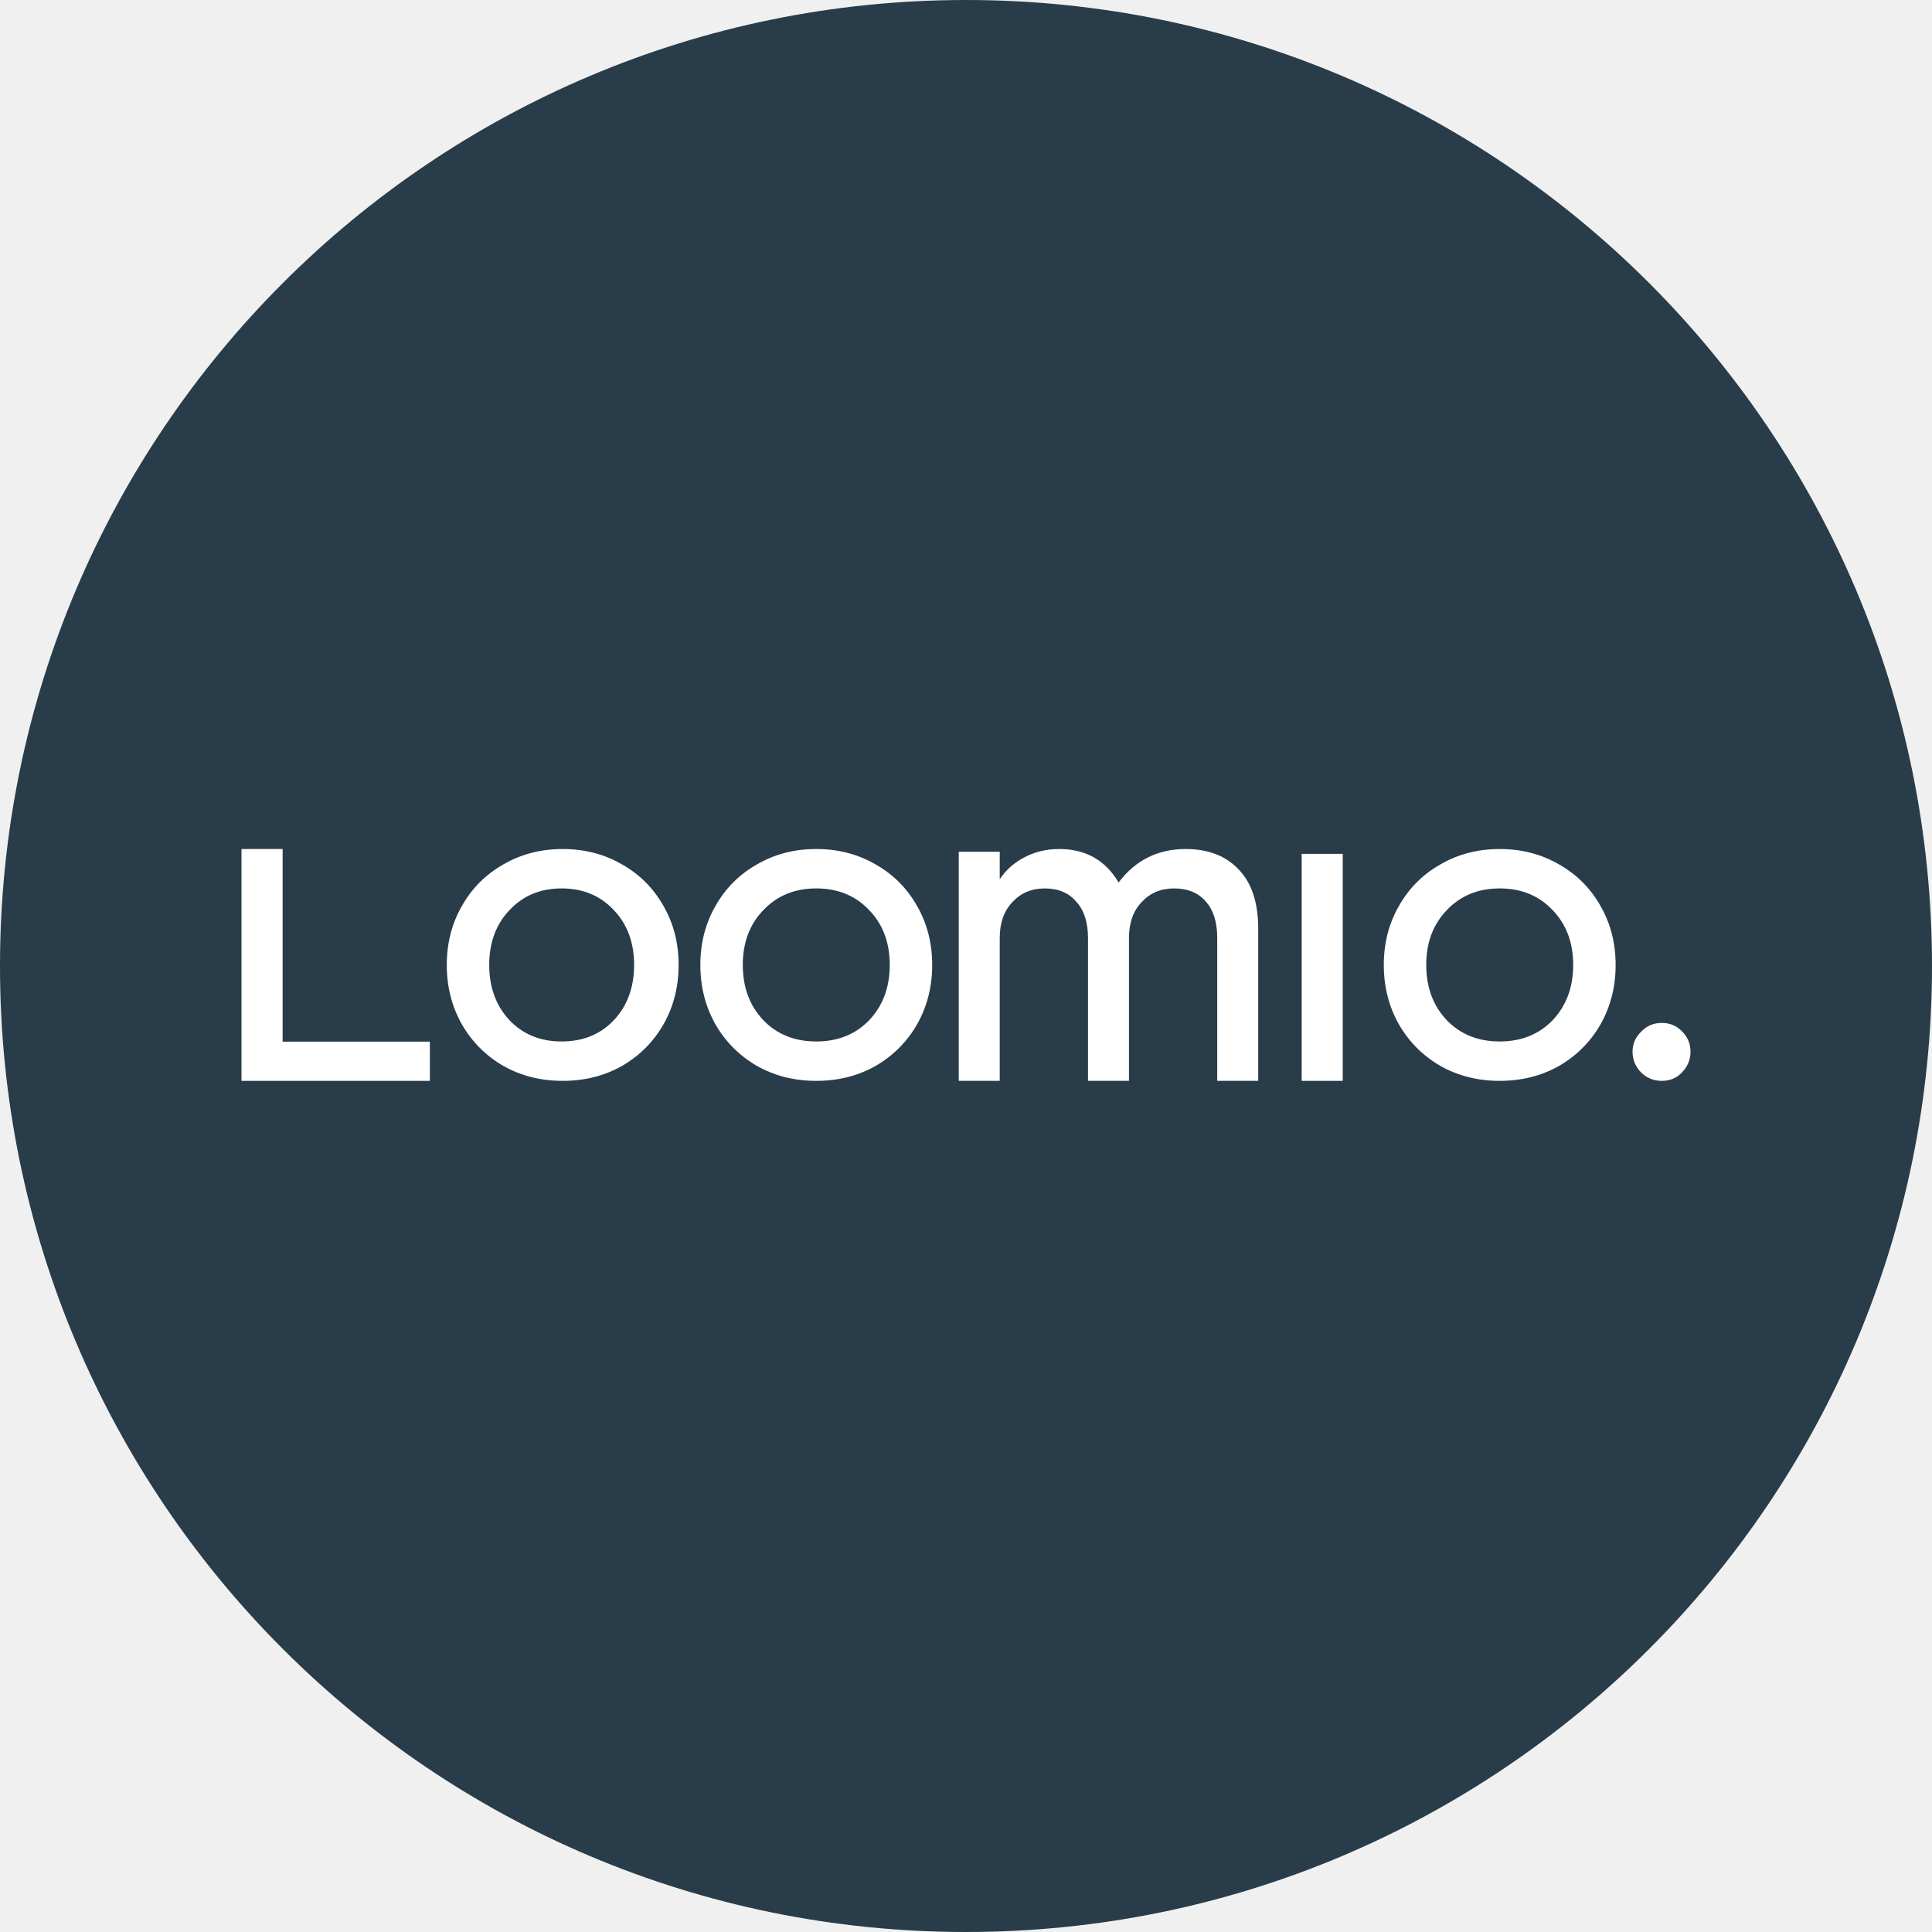
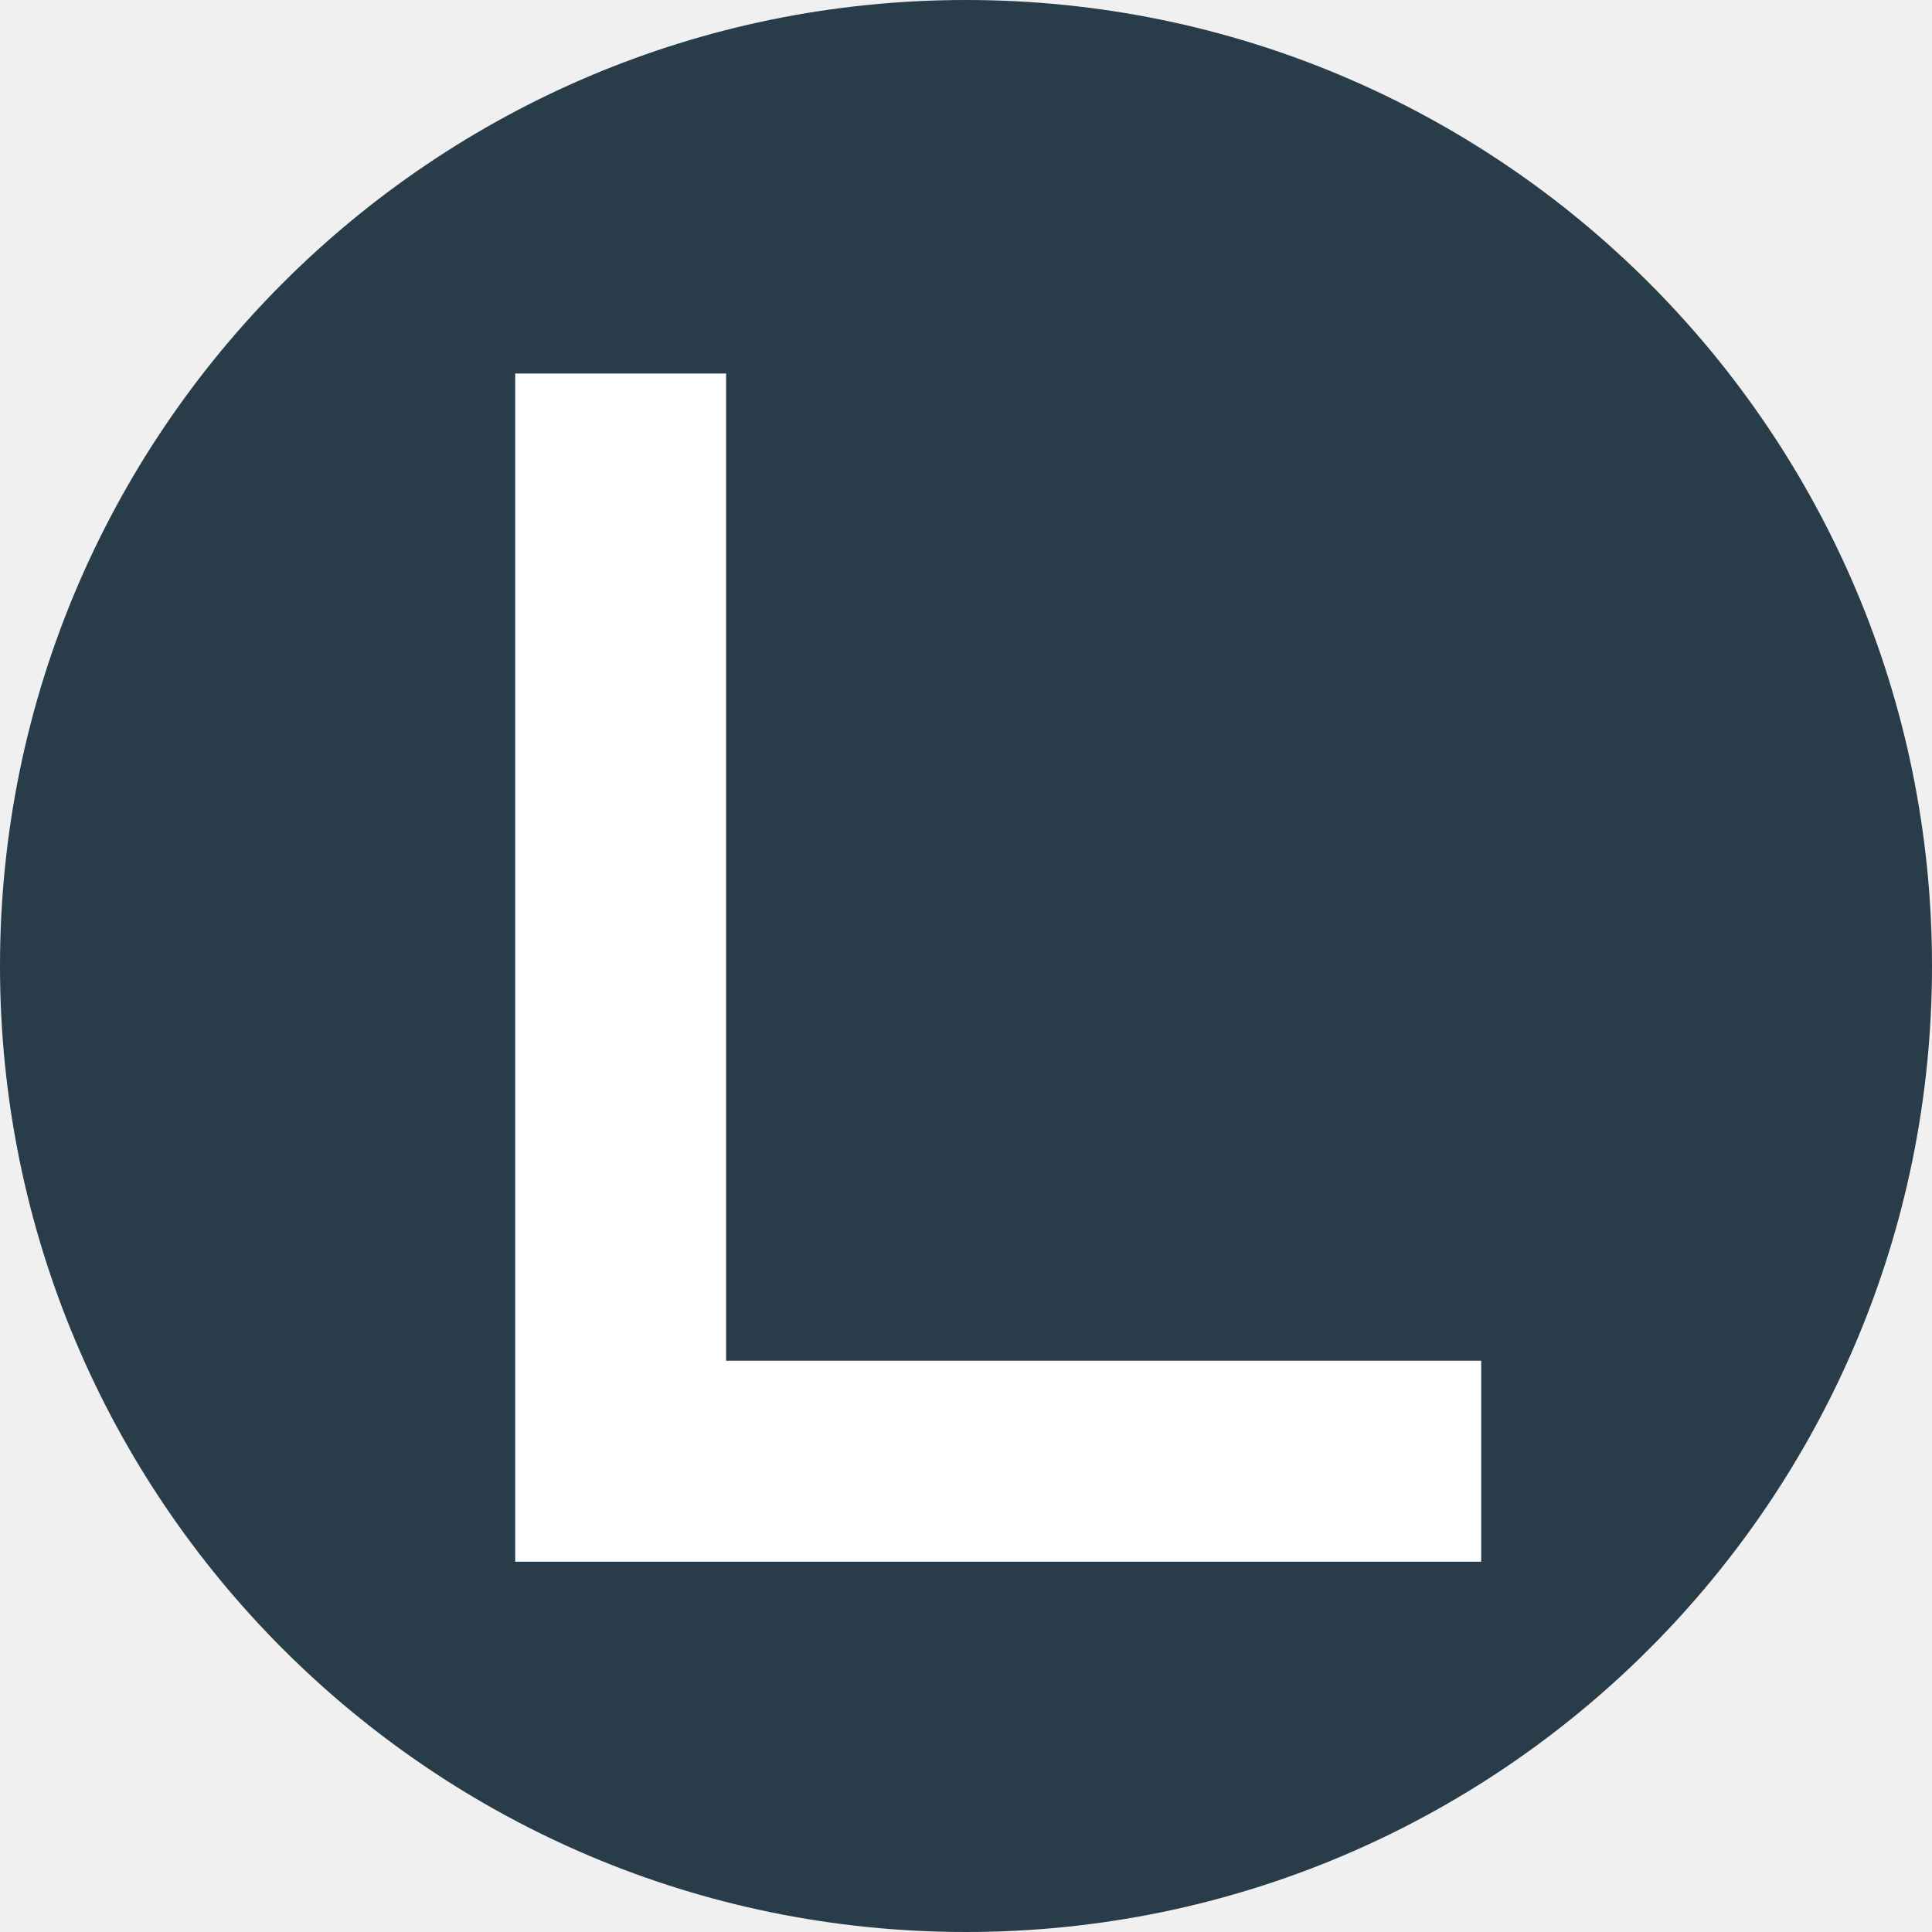
- <svg xmlns="http://www.w3.org/2000/svg" width="512px" height="512px" viewBox="0 0 512 512" version="1.1">
+ <svg xmlns="http://www.w3.org/2000/svg" width="600px" height="600px" viewBox="0 0 600 600" version="1.1">
  <g id="icon_ink" stroke="none" stroke-width="1" fill="none" fill-rule="evenodd">
-     <circle id="Oval" fill="#293C4A" cx="256" cy="256" r="256" />
-     <g id="logo_white" transform="translate(64, 225)" fill="#FFFFFF" fill-rule="nonzero">
-       <path d="M376.38,61.44 C374.236,61.44 372.411,60.697 370.902,59.212 C369.394,57.649 368.64,55.812 368.64,53.701 C368.64,51.669 369.394,49.91 370.902,48.425 C372.411,46.862 374.236,46.08 376.38,46.08 C378.523,46.08 380.309,46.823 381.737,48.308 C383.246,49.793 384,51.591 384,53.701 C384,55.812 383.246,57.649 381.737,59.212 C380.309,60.697 378.523,61.44 376.38,61.44 Z" id="Path" />
-       <path d="M333.44,61.44 C327.634,61.44 322.394,60.12 317.717,57.48 C313.041,54.76 309.372,51.08 306.711,46.44 C304.05,41.72 302.72,36.48 302.72,30.72 C302.72,24.96 304.05,19.76 306.711,15.12 C309.372,10.4 313.041,6.72 317.717,4.08 C322.394,1.36 327.634,0 333.44,0 C339.245,0 344.486,1.36 349.163,4.08 C353.839,6.72 357.508,10.4 360.169,15.12 C362.829,19.76 364.16,24.96 364.16,30.72 C364.16,36.48 362.829,41.72 360.169,46.44 C357.508,51.08 353.839,54.76 349.163,57.48 C344.486,60.12 339.245,61.44 333.44,61.44 Z M333.44,51 C339.165,51 343.841,49.12 347.469,45.36 C351.098,41.52 352.912,36.64 352.912,30.72 C352.912,24.8 351.098,19.96 347.469,16.2 C343.841,12.36 339.165,10.44 333.44,10.44 C327.715,10.44 323.038,12.36 319.41,16.2 C315.782,19.96 313.968,24.8 313.968,30.72 C313.968,36.64 315.782,41.52 319.41,45.36 C323.038,49.12 327.715,51 333.44,51 Z" id="Shape" />
-       <polygon id="Path" points="280.96 1.28 291.84 1.28 291.84 61.44 280.96 61.44" />
-       <path d="M190.08,0.729 L200.939,0.729 L200.939,8.014 C202.531,5.586 204.718,3.643 207.504,2.186 C210.288,0.729 213.351,0 216.692,0 C223.694,0 228.944,2.955 232.445,8.864 C236.9,2.955 242.827,0 250.227,0 C256.193,0 260.887,1.821 264.308,5.464 C267.729,9.026 269.44,14.247 269.44,21.127 L269.44,61.44 L258.58,61.44 L258.58,23.556 C258.58,19.428 257.585,16.23 255.596,13.964 C253.607,11.616 250.783,10.443 247.123,10.443 C243.623,10.443 240.759,11.657 238.531,14.085 C236.304,16.433 235.189,19.59 235.189,23.556 L235.189,61.44 L224.33,61.44 L224.33,23.556 C224.33,19.428 223.296,16.23 221.227,13.964 C219.238,11.616 216.454,10.443 212.873,10.443 C209.373,10.443 206.509,11.657 204.281,14.085 C202.054,16.433 200.939,19.59 200.939,23.556 L200.939,61.44 L190.08,61.44 L190.08,0.729 Z" id="Path" />
-       <path d="M152.32,61.44 C146.514,61.44 141.274,60.12 136.597,57.48 C131.921,54.76 128.252,51.08 125.591,46.44 C122.93,41.72 121.6,36.48 121.6,30.72 C121.6,24.96 122.93,19.76 125.591,15.12 C128.252,10.4 131.921,6.72 136.597,4.08 C141.274,1.36 146.514,0 152.32,0 C158.125,0 163.366,1.36 168.043,4.08 C172.719,6.72 176.388,10.4 179.049,15.12 C181.709,19.76 183.04,24.96 183.04,30.72 C183.04,36.48 181.709,41.72 179.049,46.44 C176.388,51.08 172.719,54.76 168.043,57.48 C163.366,60.12 158.125,61.44 152.32,61.44 Z M152.32,51 C158.045,51 162.721,49.12 166.349,45.36 C169.978,41.52 171.792,36.64 171.792,30.72 C171.792,24.8 169.978,19.96 166.349,16.2 C162.721,12.36 158.045,10.44 152.32,10.44 C146.595,10.44 141.918,12.36 138.29,16.2 C134.662,19.96 132.848,24.8 132.848,30.72 C132.848,36.64 134.662,41.52 138.29,45.36 C141.918,49.12 146.595,51 152.32,51 Z" id="Shape" />
-       <path d="M85.12,61.44 C79.314,61.44 74.074,60.12 69.397,57.48 C64.721,54.76 61.052,51.08 58.391,46.44 C55.73,41.72 54.4,36.48 54.4,30.72 C54.4,24.96 55.73,19.76 58.391,15.12 C61.052,10.4 64.721,6.72 69.397,4.08 C74.074,1.36 79.314,0 85.12,0 C90.925,0 96.166,1.36 100.843,4.08 C105.519,6.72 109.188,10.4 111.849,15.12 C114.509,19.76 115.84,24.96 115.84,30.72 C115.84,36.48 114.509,41.72 111.849,46.44 C109.188,51.08 105.519,54.76 100.843,57.48 C96.166,60.12 90.925,61.44 85.12,61.44 Z M84.848,51 C90.492,51 95.104,49.12 98.681,45.36 C102.259,41.52 104.048,36.64 104.048,30.72 C104.048,24.8 102.259,19.96 98.681,16.2 C95.104,12.36 90.492,10.44 84.848,10.44 C79.203,10.44 74.592,12.36 71.014,16.2 C67.436,19.96 65.648,24.8 65.648,30.72 C65.648,36.64 67.436,41.52 71.014,45.36 C74.592,49.12 79.203,51 84.848,51 Z" id="Shape" />
-       <polygon id="Path" points="0 0 10.899 0 10.899 51.047 49.92 51.047 49.92 61.44 0 61.44" />
+     <g id="icon_gold" fill-rule="nonzero">
+       <circle id="Oval" fill="#293C4A" cx="300" cy="300" r="300" />
+       <polygon id="Path" fill="#FFFFFF" points="160 116 225.497 116 225.497 422.579 460 422.579 460 485 160 485" />
    </g>
  </g>
</svg>
